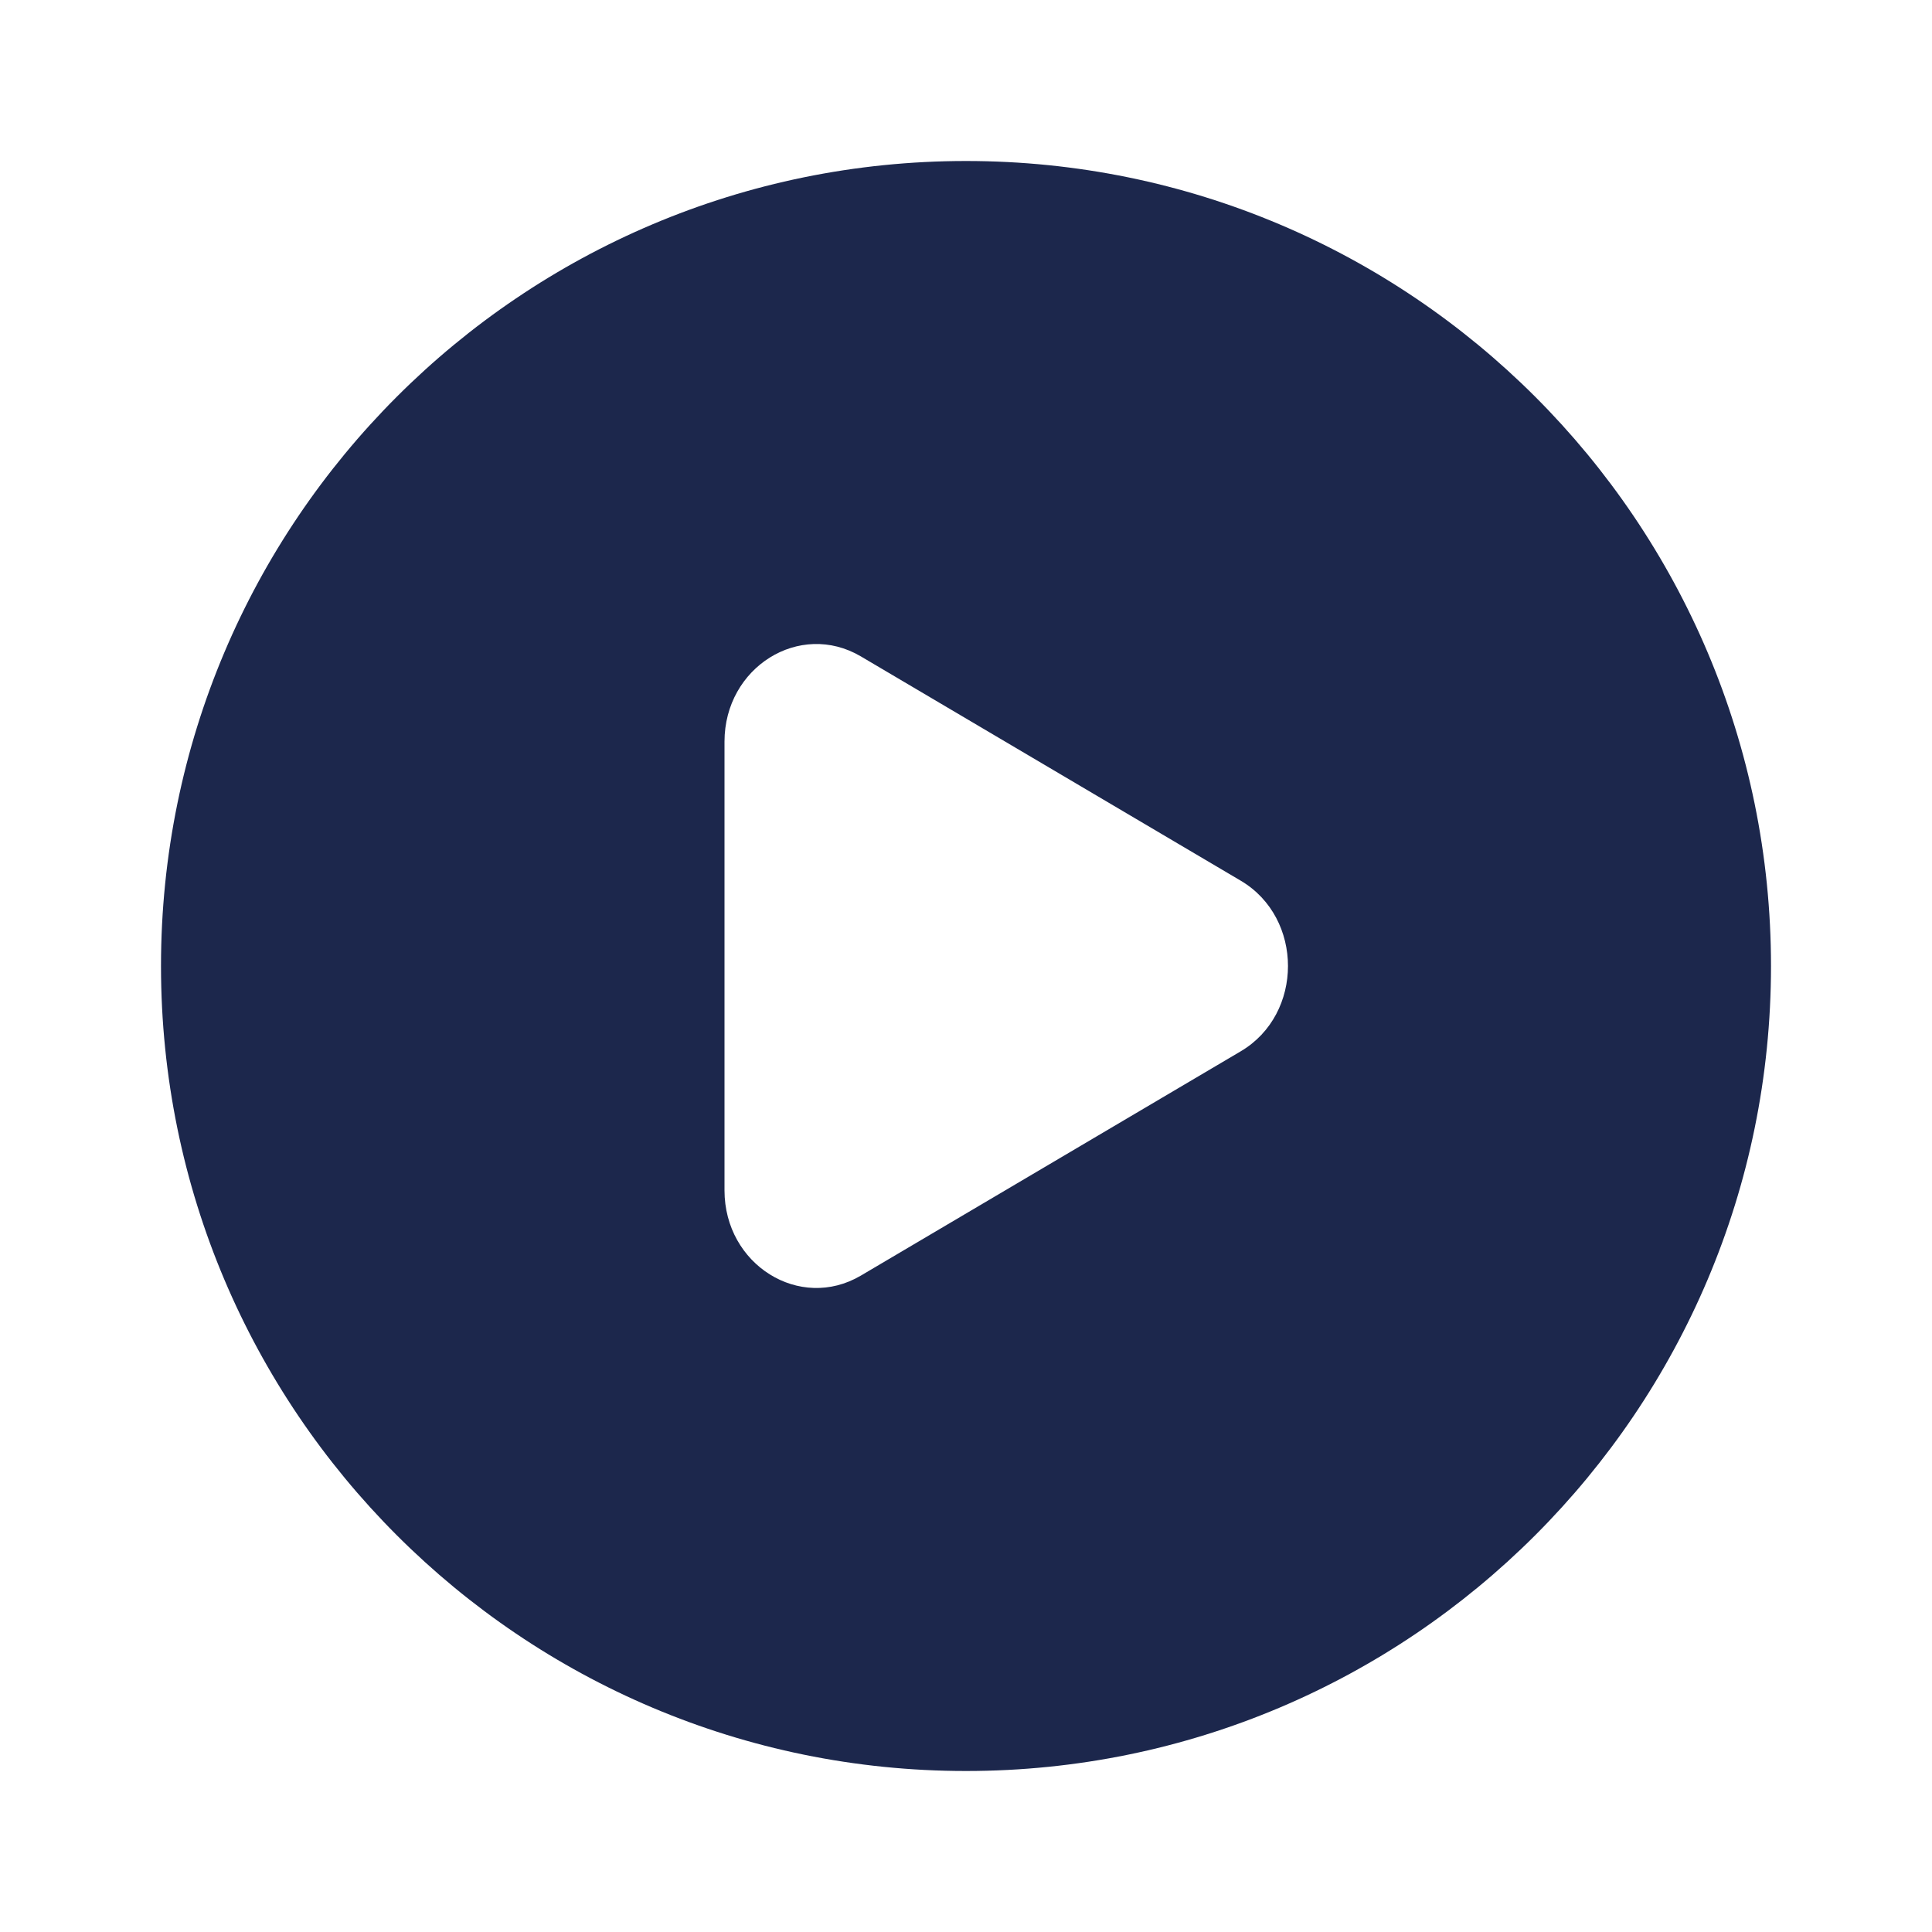
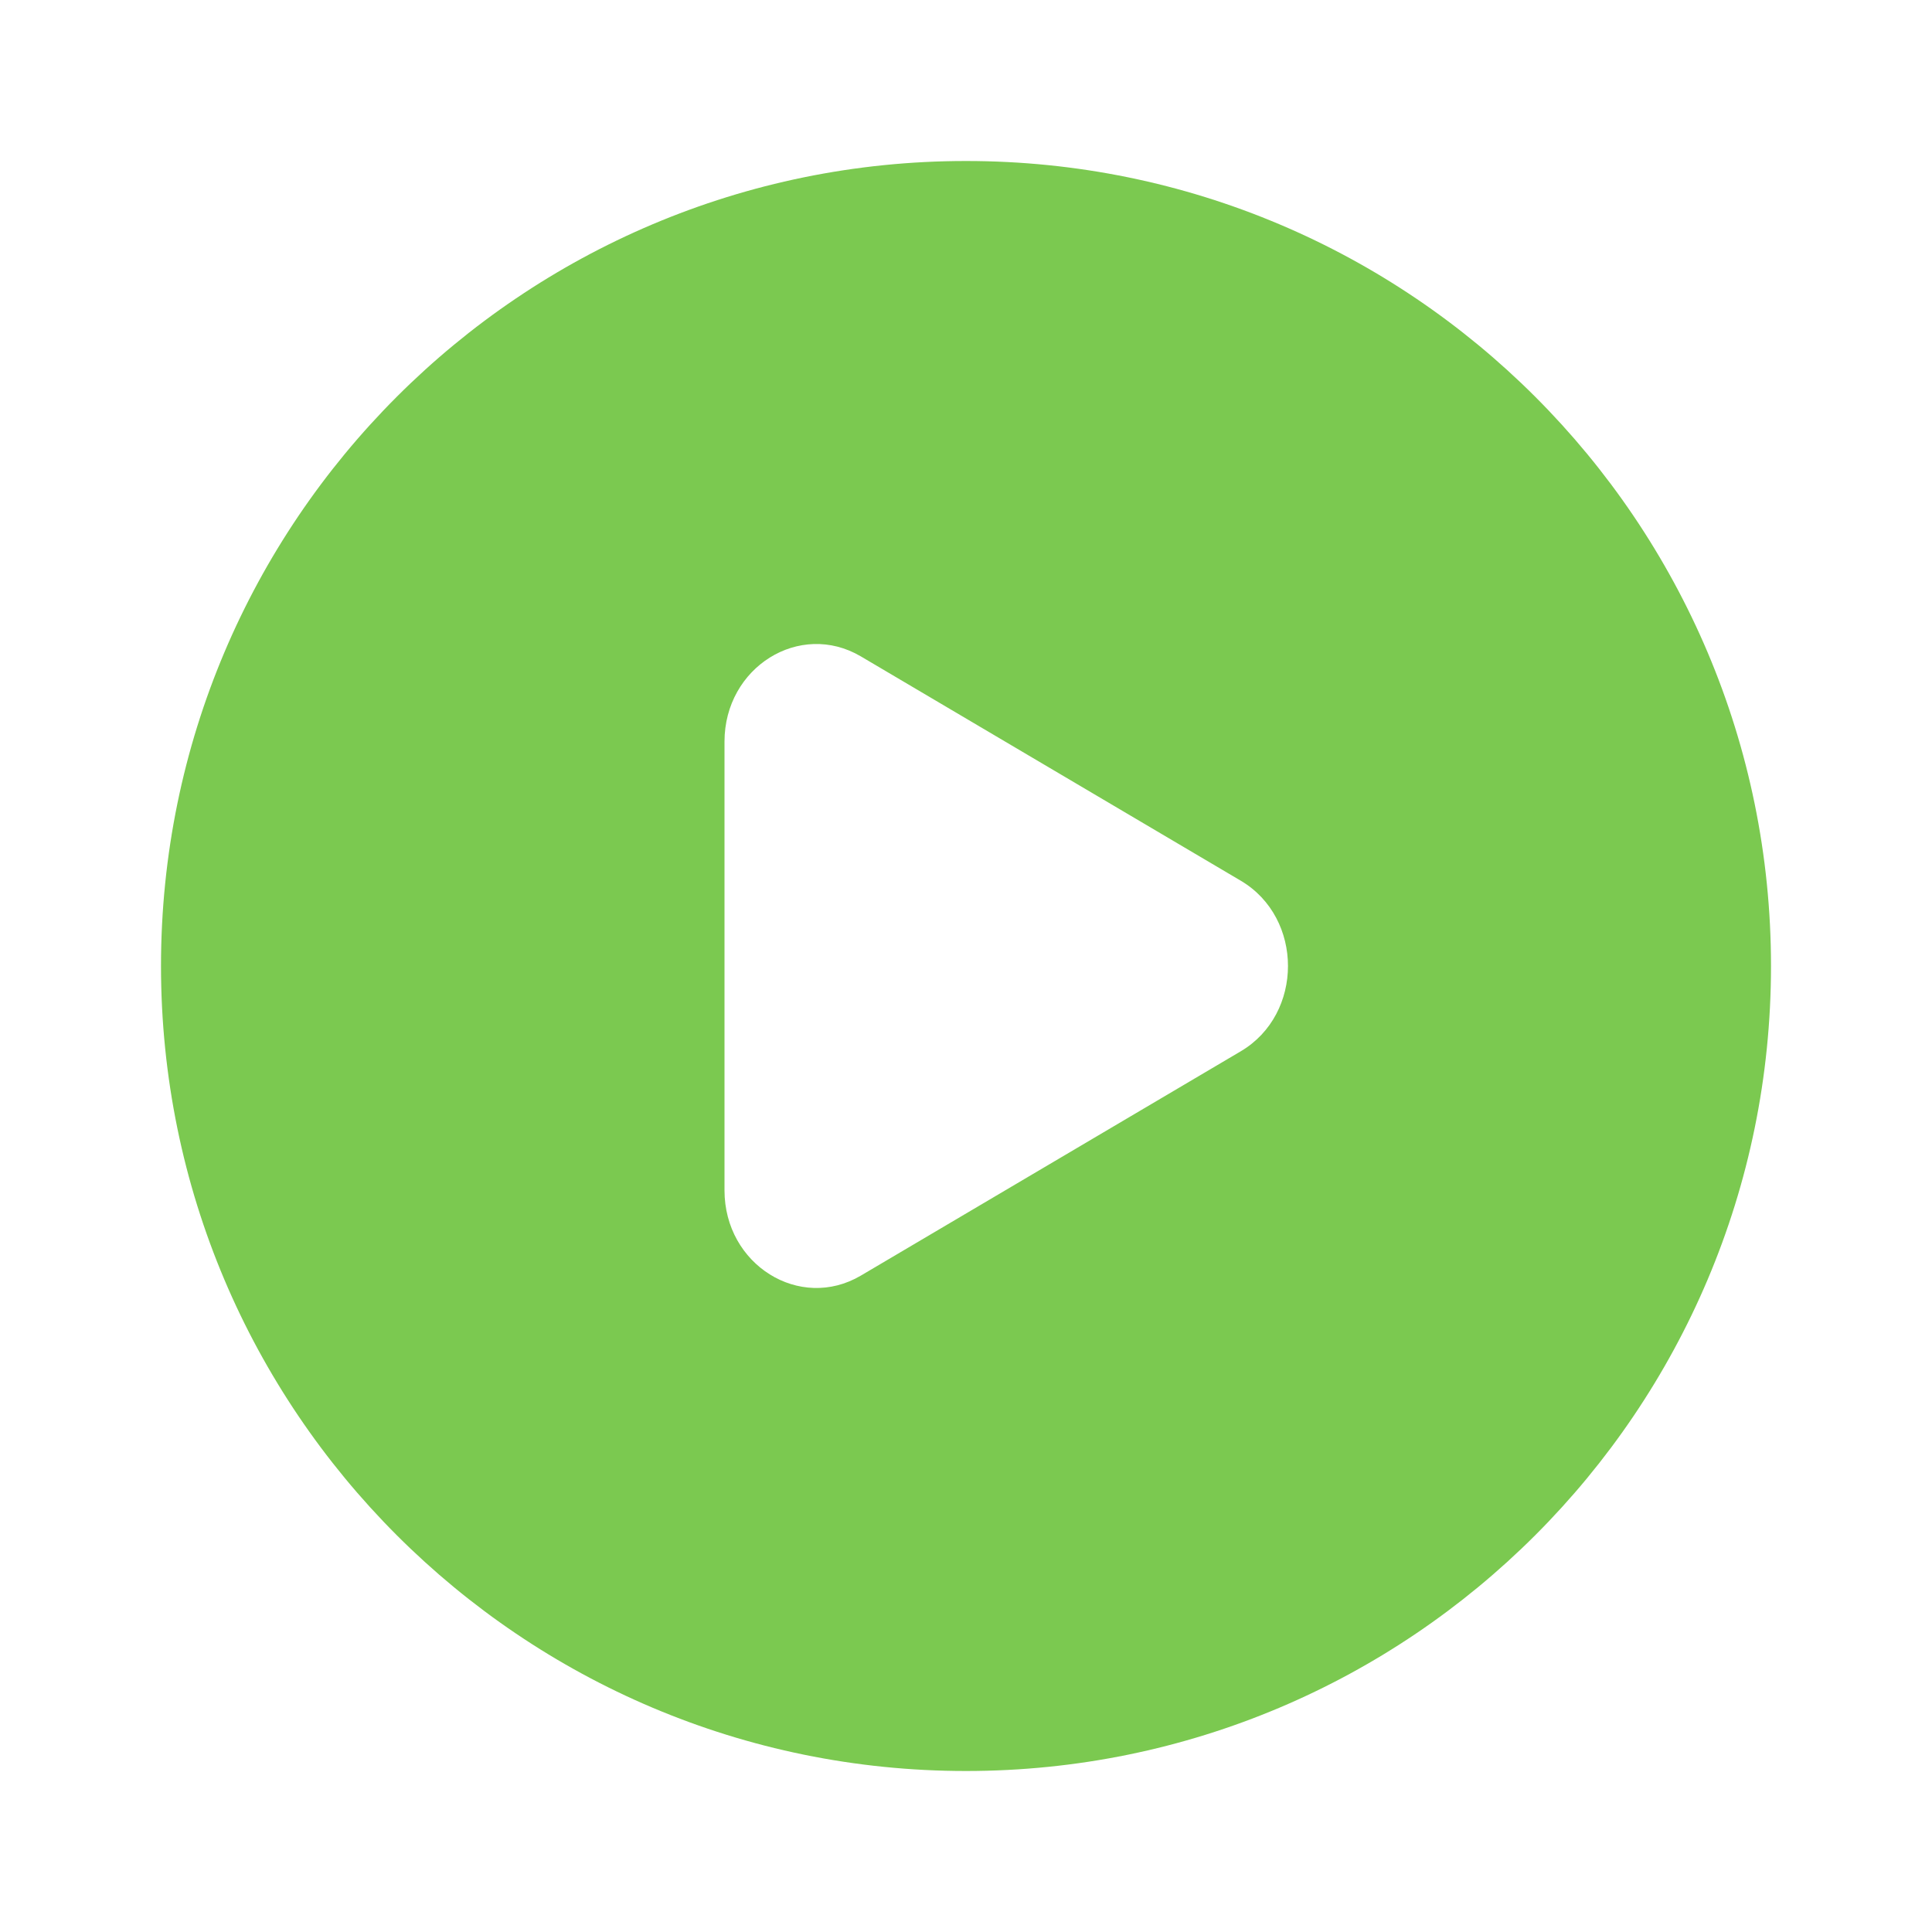
<svg xmlns="http://www.w3.org/2000/svg" width="800px" height="800px" viewBox="0 0 24 24" fill="none">
-   <path fill-rule="evenodd" clip-rule="evenodd" d="M12 22C17.523 22 22 17.523 22 12C22 6.477 17.523 2 12 2C6.477 2 2 6.477 2 12C2 17.523 6.477 22 12 22ZM10.694 15.846L15.414 13.059C16.195 12.597 16.195 11.403 15.414 10.941L10.694 8.154C9.934 7.706 9 8.289 9 9.213V14.787C9 15.71 9.934 16.294 10.694 15.846Z" fill="#1C274C" />
+   <path fill-rule="evenodd" clip-rule="evenodd" d="M12 22C17.523 22 22 17.523 22 12C22 6.477 17.523 2 12 2C6.477 2 2 6.477 2 12C2 17.523 6.477 22 12 22ZM10.694 15.846L15.414 13.059C16.195 12.597 16.195 11.403 15.414 10.941L10.694 8.154C9.934 7.706 9 8.289 9 9.213V14.787C9 15.71 9.934 16.294 10.694 15.846Z" fill="#7bc950" />
</svg>
